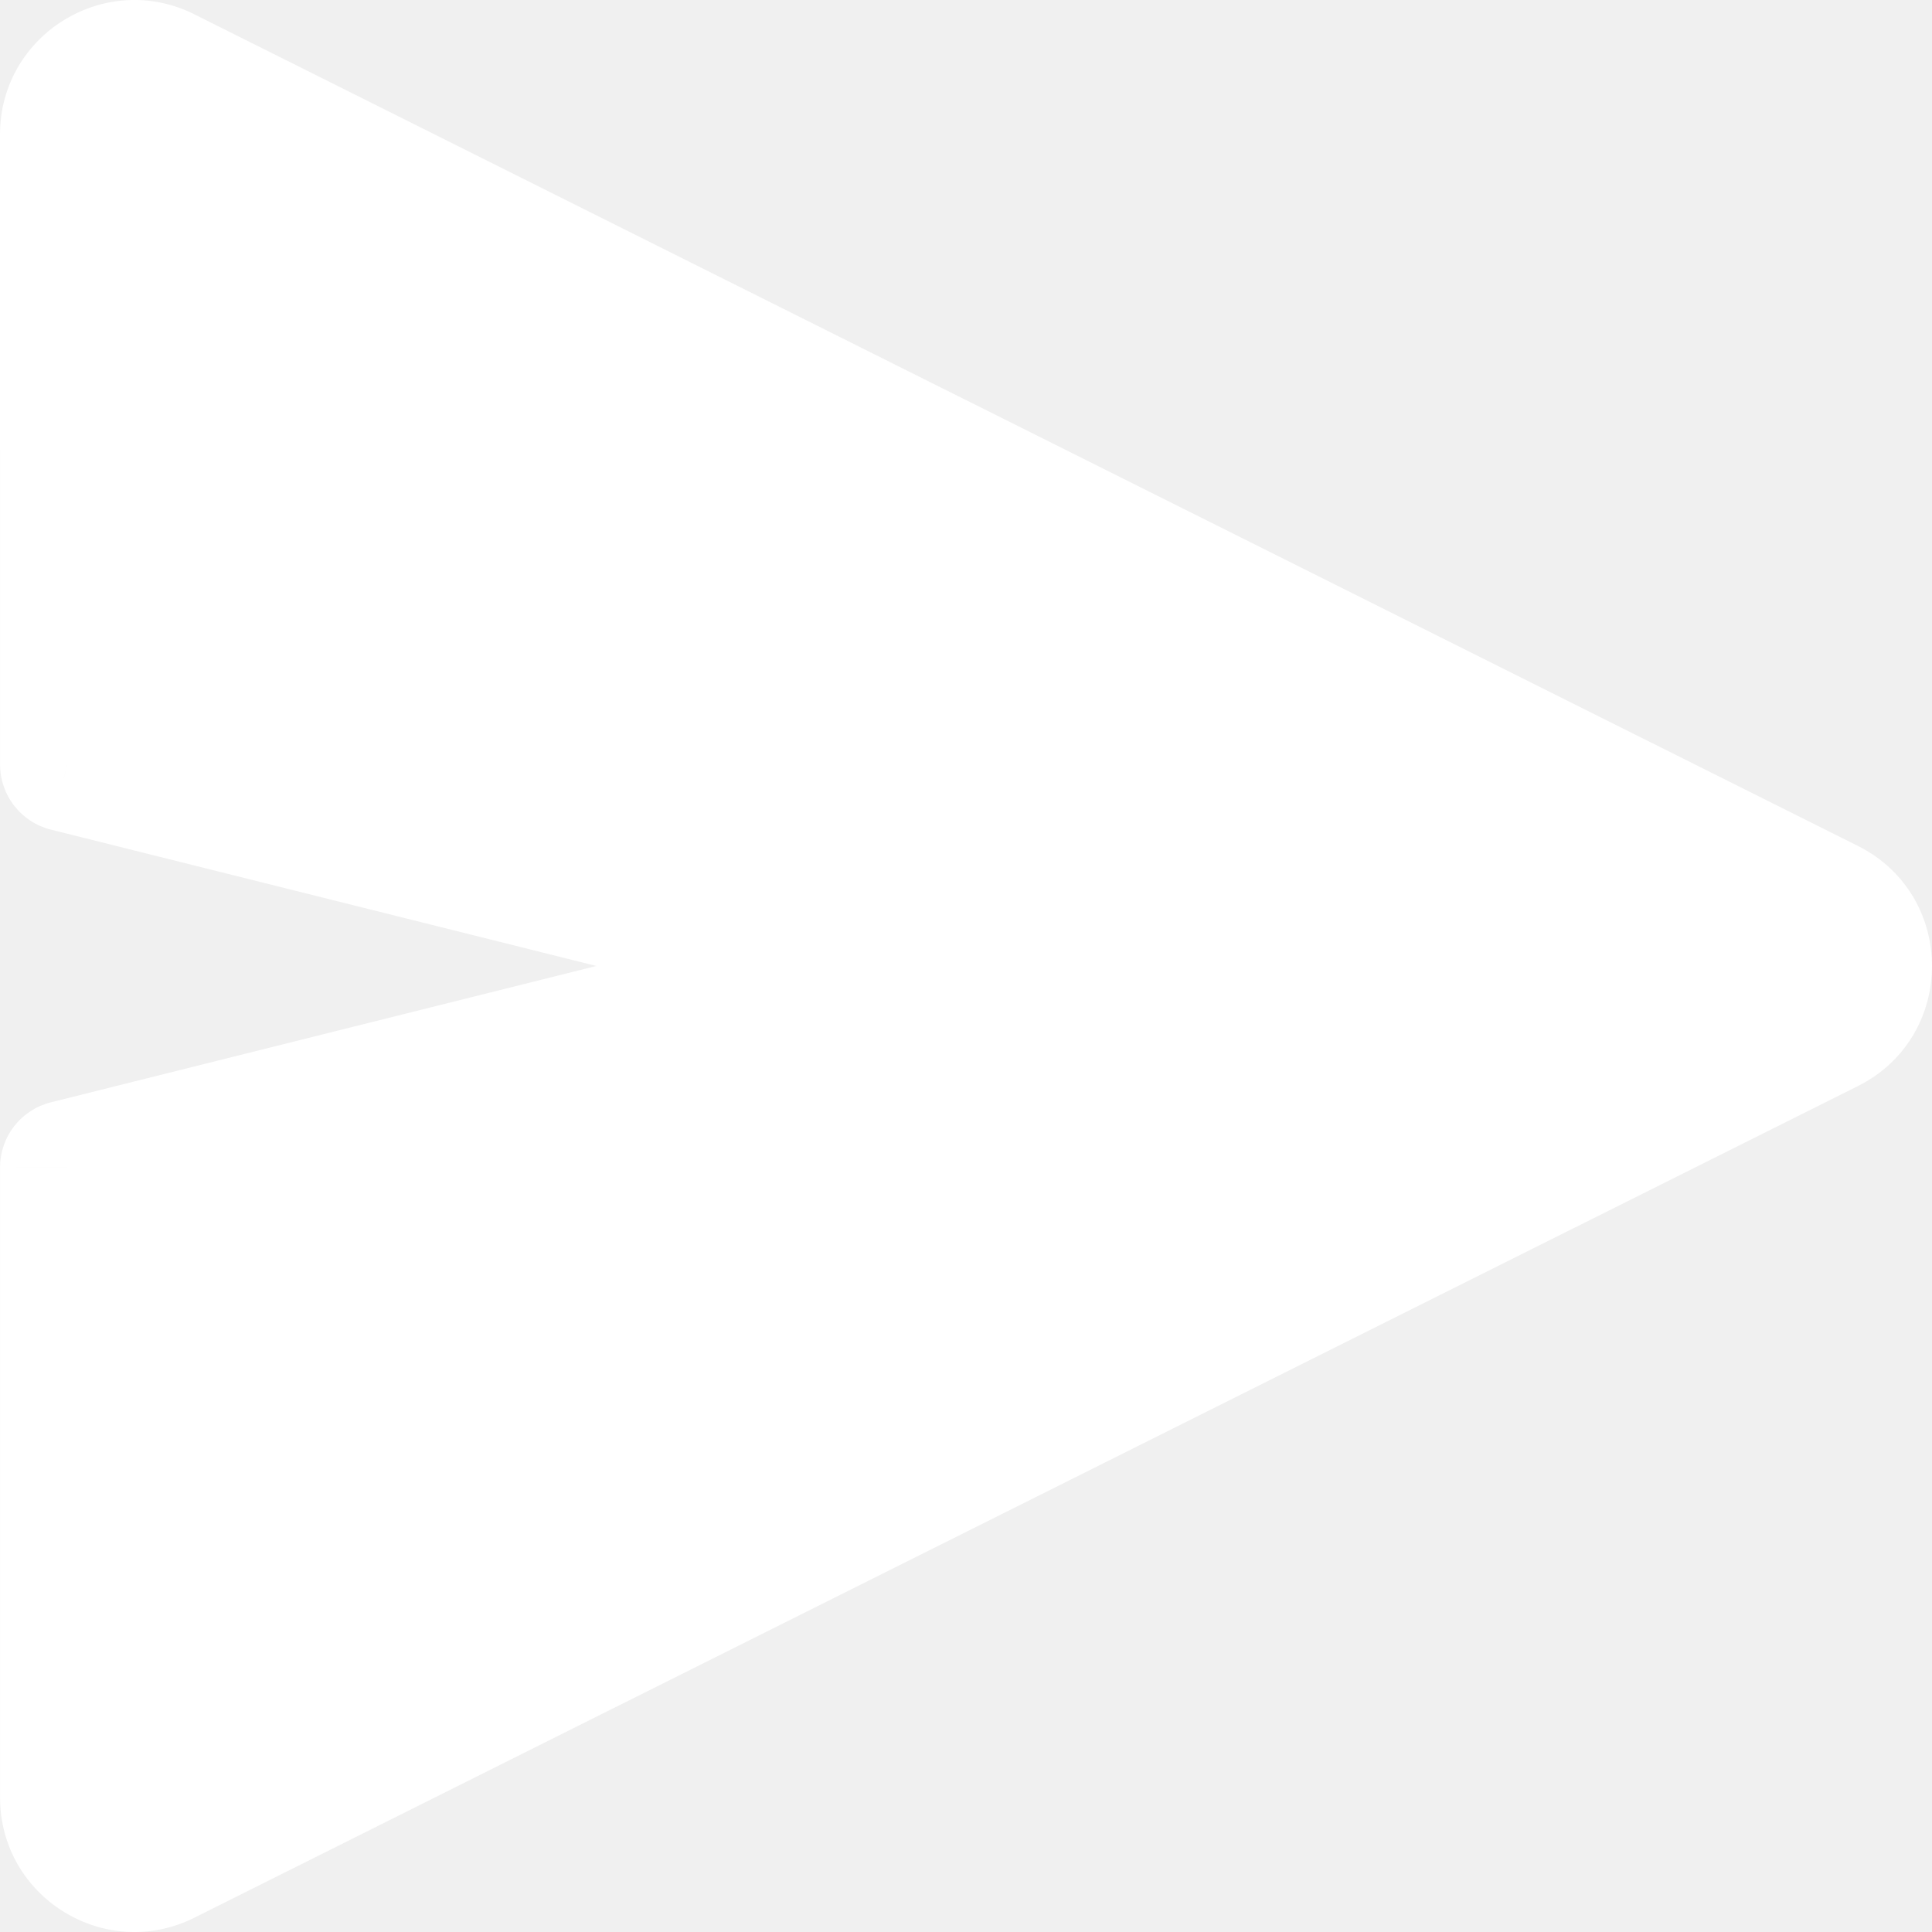
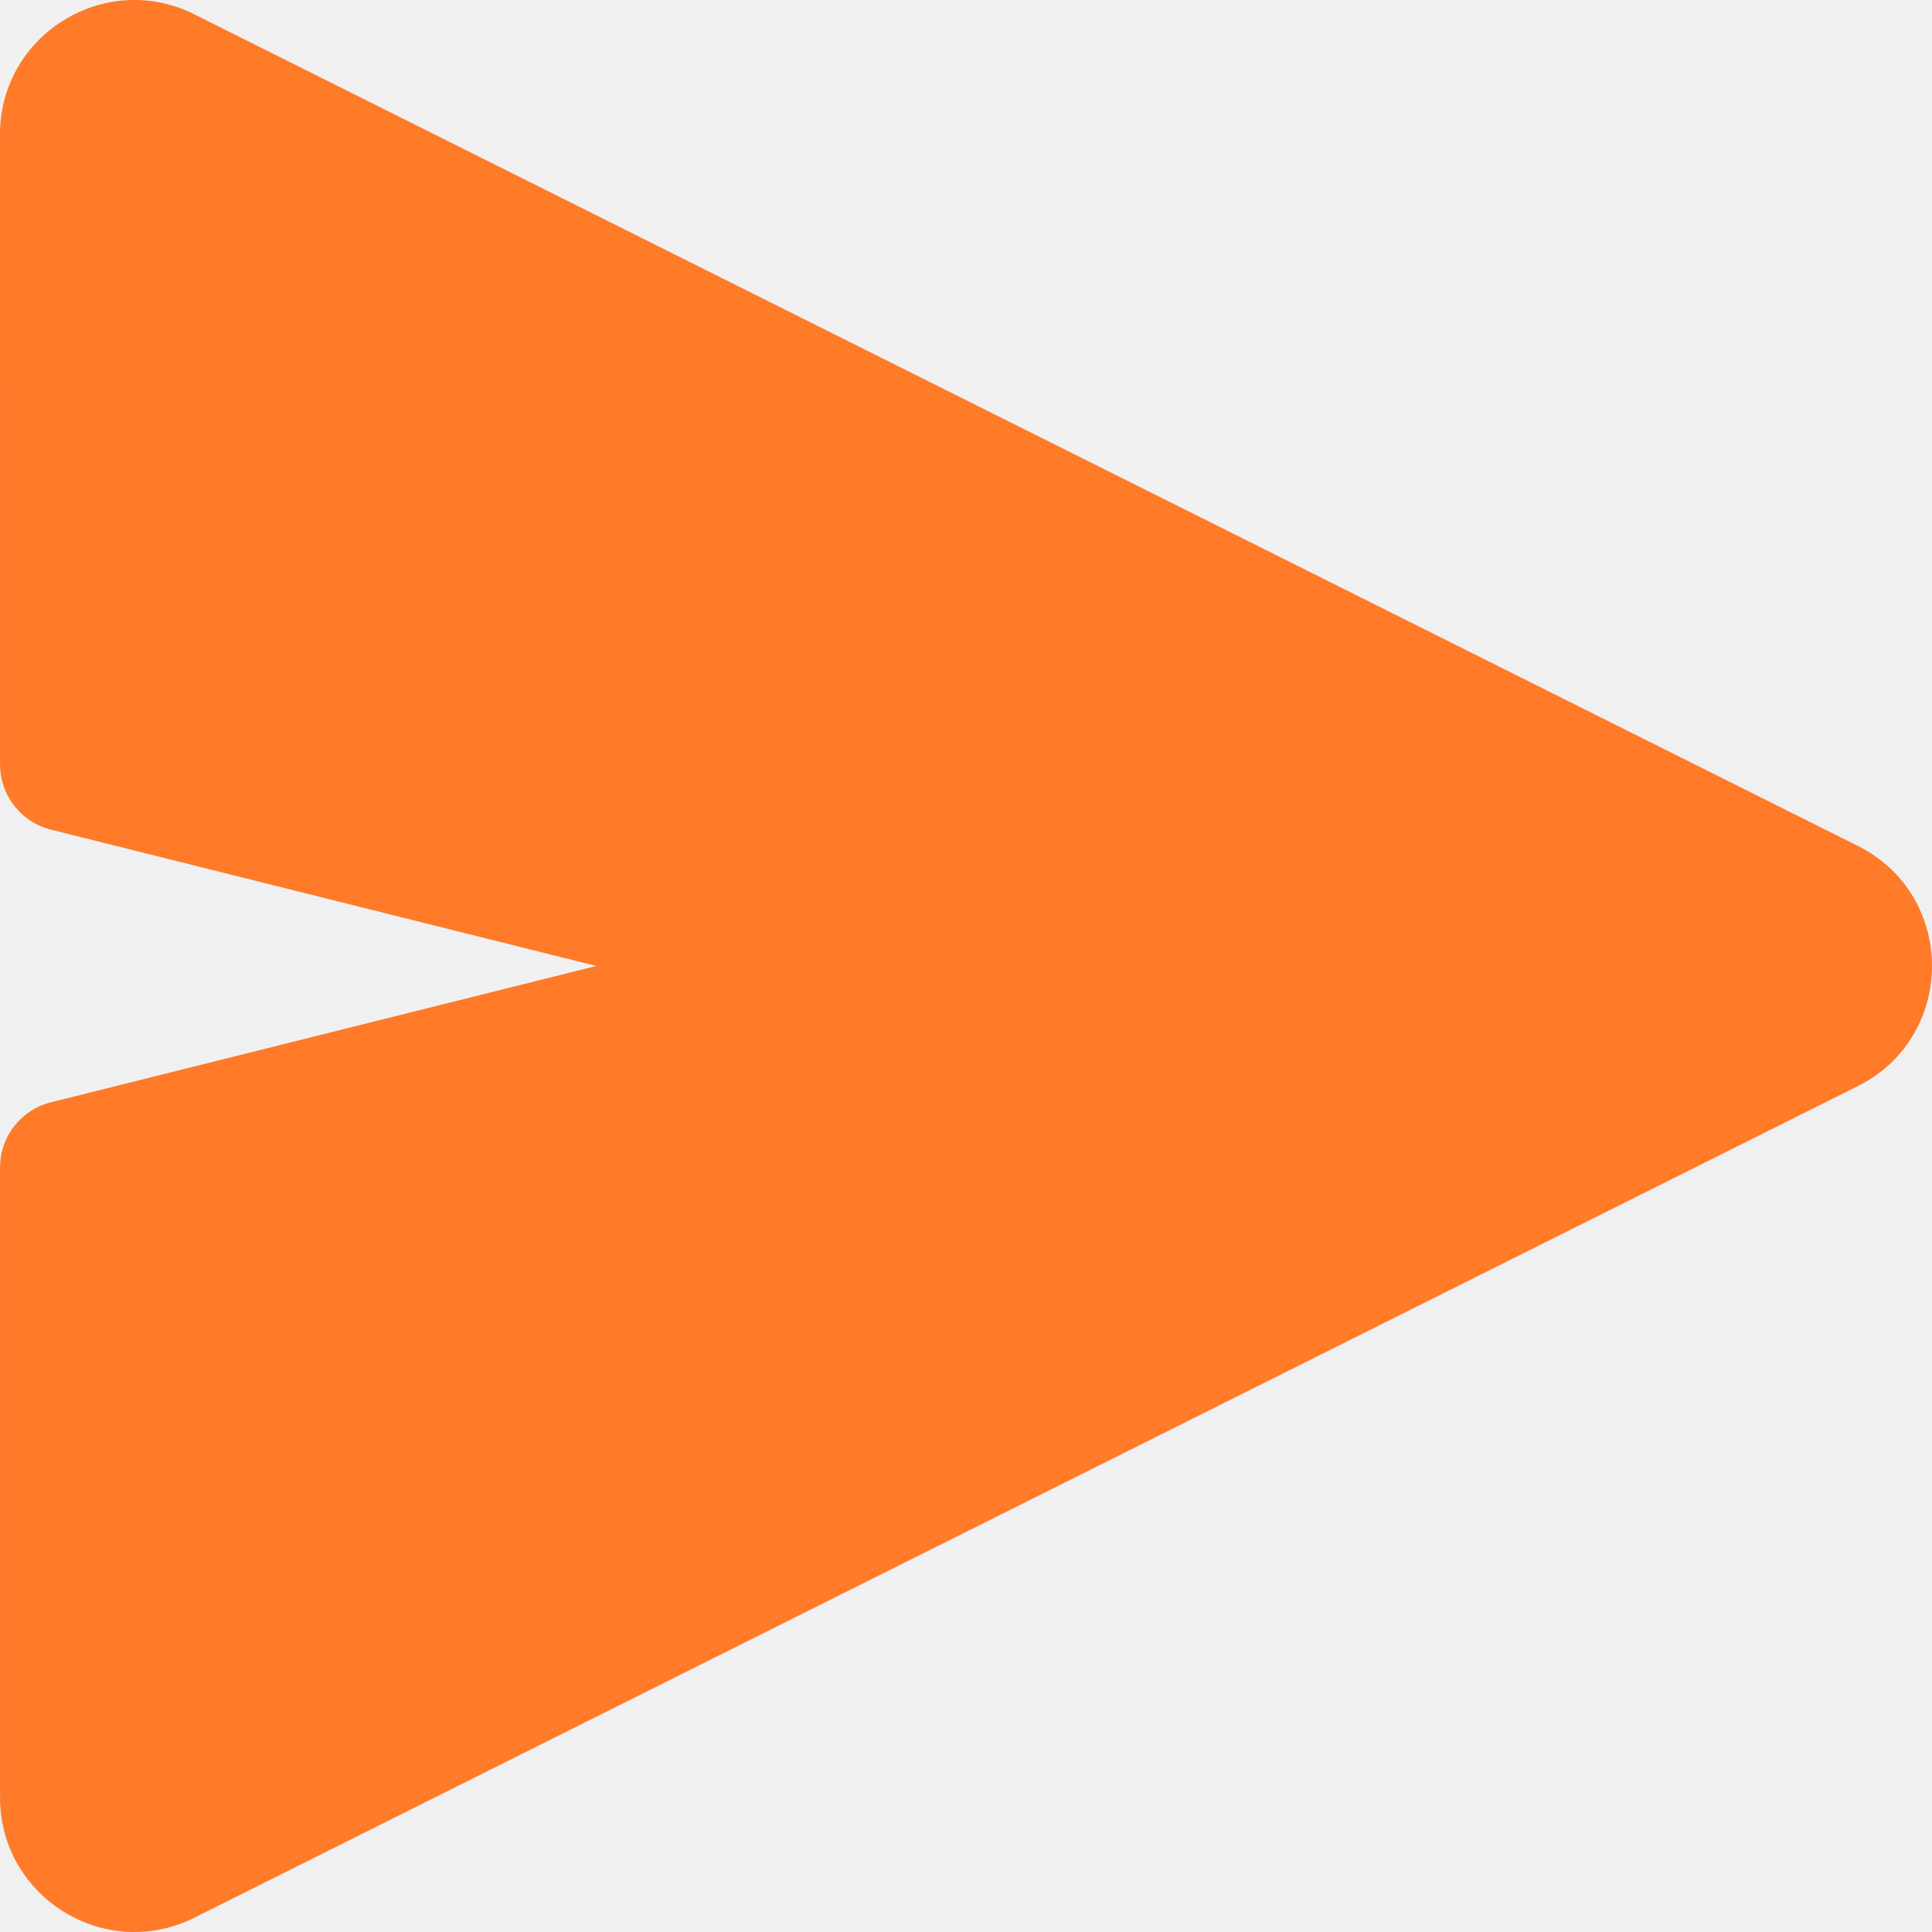
<svg xmlns="http://www.w3.org/2000/svg" width="36" height="36" viewBox="0 0 36 36" fill="none">
-   <path fill-rule="evenodd" clip-rule="evenodd" d="M34.056 19.119C34.979 18.658 34.979 17.342 34.056 16.881L3.063 1.387C2.872 1.291 2.66 1.246 2.447 1.256C2.234 1.266 2.027 1.33 1.845 1.442C1.664 1.554 1.514 1.711 1.41 1.897C1.307 2.084 1.252 2.293 1.252 2.507V14.245L16.271 17.999L1.252 21.753V33.494C1.252 33.707 1.307 33.917 1.411 34.103C1.514 34.289 1.664 34.446 1.846 34.558C2.027 34.67 2.234 34.734 2.447 34.744C2.66 34.754 2.872 34.709 3.063 34.613L34.056 19.119Z" fill="white" />
-   <path d="M1.252 14.245H0.001C0.001 14.524 0.094 14.795 0.266 15.015C0.438 15.235 0.678 15.392 0.949 15.459L1.252 14.245ZM16.271 17.999L16.574 19.213C16.845 19.145 17.085 18.989 17.257 18.769C17.428 18.549 17.521 18.278 17.521 17.999C17.521 17.72 17.428 17.45 17.257 17.23C17.085 17.01 16.845 16.853 16.574 16.786L16.271 17.999ZM1.252 21.753L0.949 20.54C0.678 20.607 0.438 20.763 0.266 20.983C0.094 21.203 0.001 21.474 0.001 21.753H1.252ZM33.497 18.001L34.616 20.239C36.461 19.316 36.461 16.684 34.616 15.761L33.497 18.001ZM2.504 2.506L33.497 18.001L34.616 15.761L3.623 0.268L2.504 2.506ZM2.504 2.506L3.623 0.267C1.959 -0.565 0 0.646 0 2.506L2.504 2.506ZM2.504 14.245V2.506L0 2.506L0.001 14.245H2.504ZM0.949 15.459L15.967 19.213L16.574 16.786L1.556 13.032L0.949 15.459ZM15.967 16.786L0.949 20.54L1.556 22.967L16.574 19.213L15.967 16.786ZM2.504 33.494V21.754L0.001 21.753V33.494H2.504ZM2.504 33.494H0.001C0.001 35.355 1.959 36.565 3.623 35.733L2.504 33.494ZM33.497 18.001L2.504 33.494L3.623 35.733L34.616 20.239L33.497 18.001Z" fill="white" />
+   <path fill-rule="evenodd" clip-rule="evenodd" d="M34.056 19.119C34.979 18.658 34.979 17.342 34.056 16.881L3.063 1.387C2.872 1.291 2.66 1.246 2.447 1.256C2.234 1.266 2.027 1.33 1.845 1.442C1.664 1.554 1.514 1.711 1.41 1.897C1.307 2.084 1.252 2.293 1.252 2.507V14.245L16.271 17.999L1.252 21.753V33.494C1.252 33.707 1.307 33.917 1.411 34.103C1.514 34.289 1.664 34.446 1.846 34.558C2.027 34.67 2.234 34.734 2.447 34.744C2.66 34.754 2.872 34.709 3.063 34.613L34.056 19.119Z" fill="#FF7A29" />
+   <path d="M1.252 14.245H0.001C0.001 14.524 0.094 14.795 0.266 15.015C0.438 15.235 0.678 15.392 0.949 15.459L1.252 14.245ZM16.271 17.999L16.574 19.213C16.845 19.145 17.085 18.989 17.257 18.769C17.428 18.549 17.521 18.278 17.521 17.999C17.521 17.72 17.428 17.45 17.257 17.23C17.085 17.01 16.845 16.853 16.574 16.786L16.271 17.999ZM1.252 21.753L0.949 20.54C0.678 20.607 0.438 20.763 0.266 20.983C0.094 21.203 0.001 21.474 0.001 21.753H1.252ZM33.497 18.001L34.616 20.239C36.461 19.316 36.461 16.684 34.616 15.761L33.497 18.001ZM2.504 2.506L33.497 18.001L34.616 15.761L3.623 0.268L2.504 2.506ZM2.504 2.506L3.623 0.267C1.959 -0.565 0 0.646 0 2.506L2.504 2.506ZM2.504 14.245V2.506L0 2.506L0.001 14.245H2.504ZM0.949 15.459L15.967 19.213L16.574 16.786L1.556 13.032L0.949 15.459ZM15.967 16.786L0.949 20.54L1.556 22.967L16.574 19.213L15.967 16.786ZM2.504 33.494V21.754L0.001 21.753V33.494H2.504ZM2.504 33.494H0.001C0.001 35.355 1.959 36.565 3.623 35.733L2.504 33.494ZM33.497 18.001L2.504 33.494L3.623 35.733L34.616 20.239L33.497 18.001Z" fill="#FF7A29" />
</svg>
